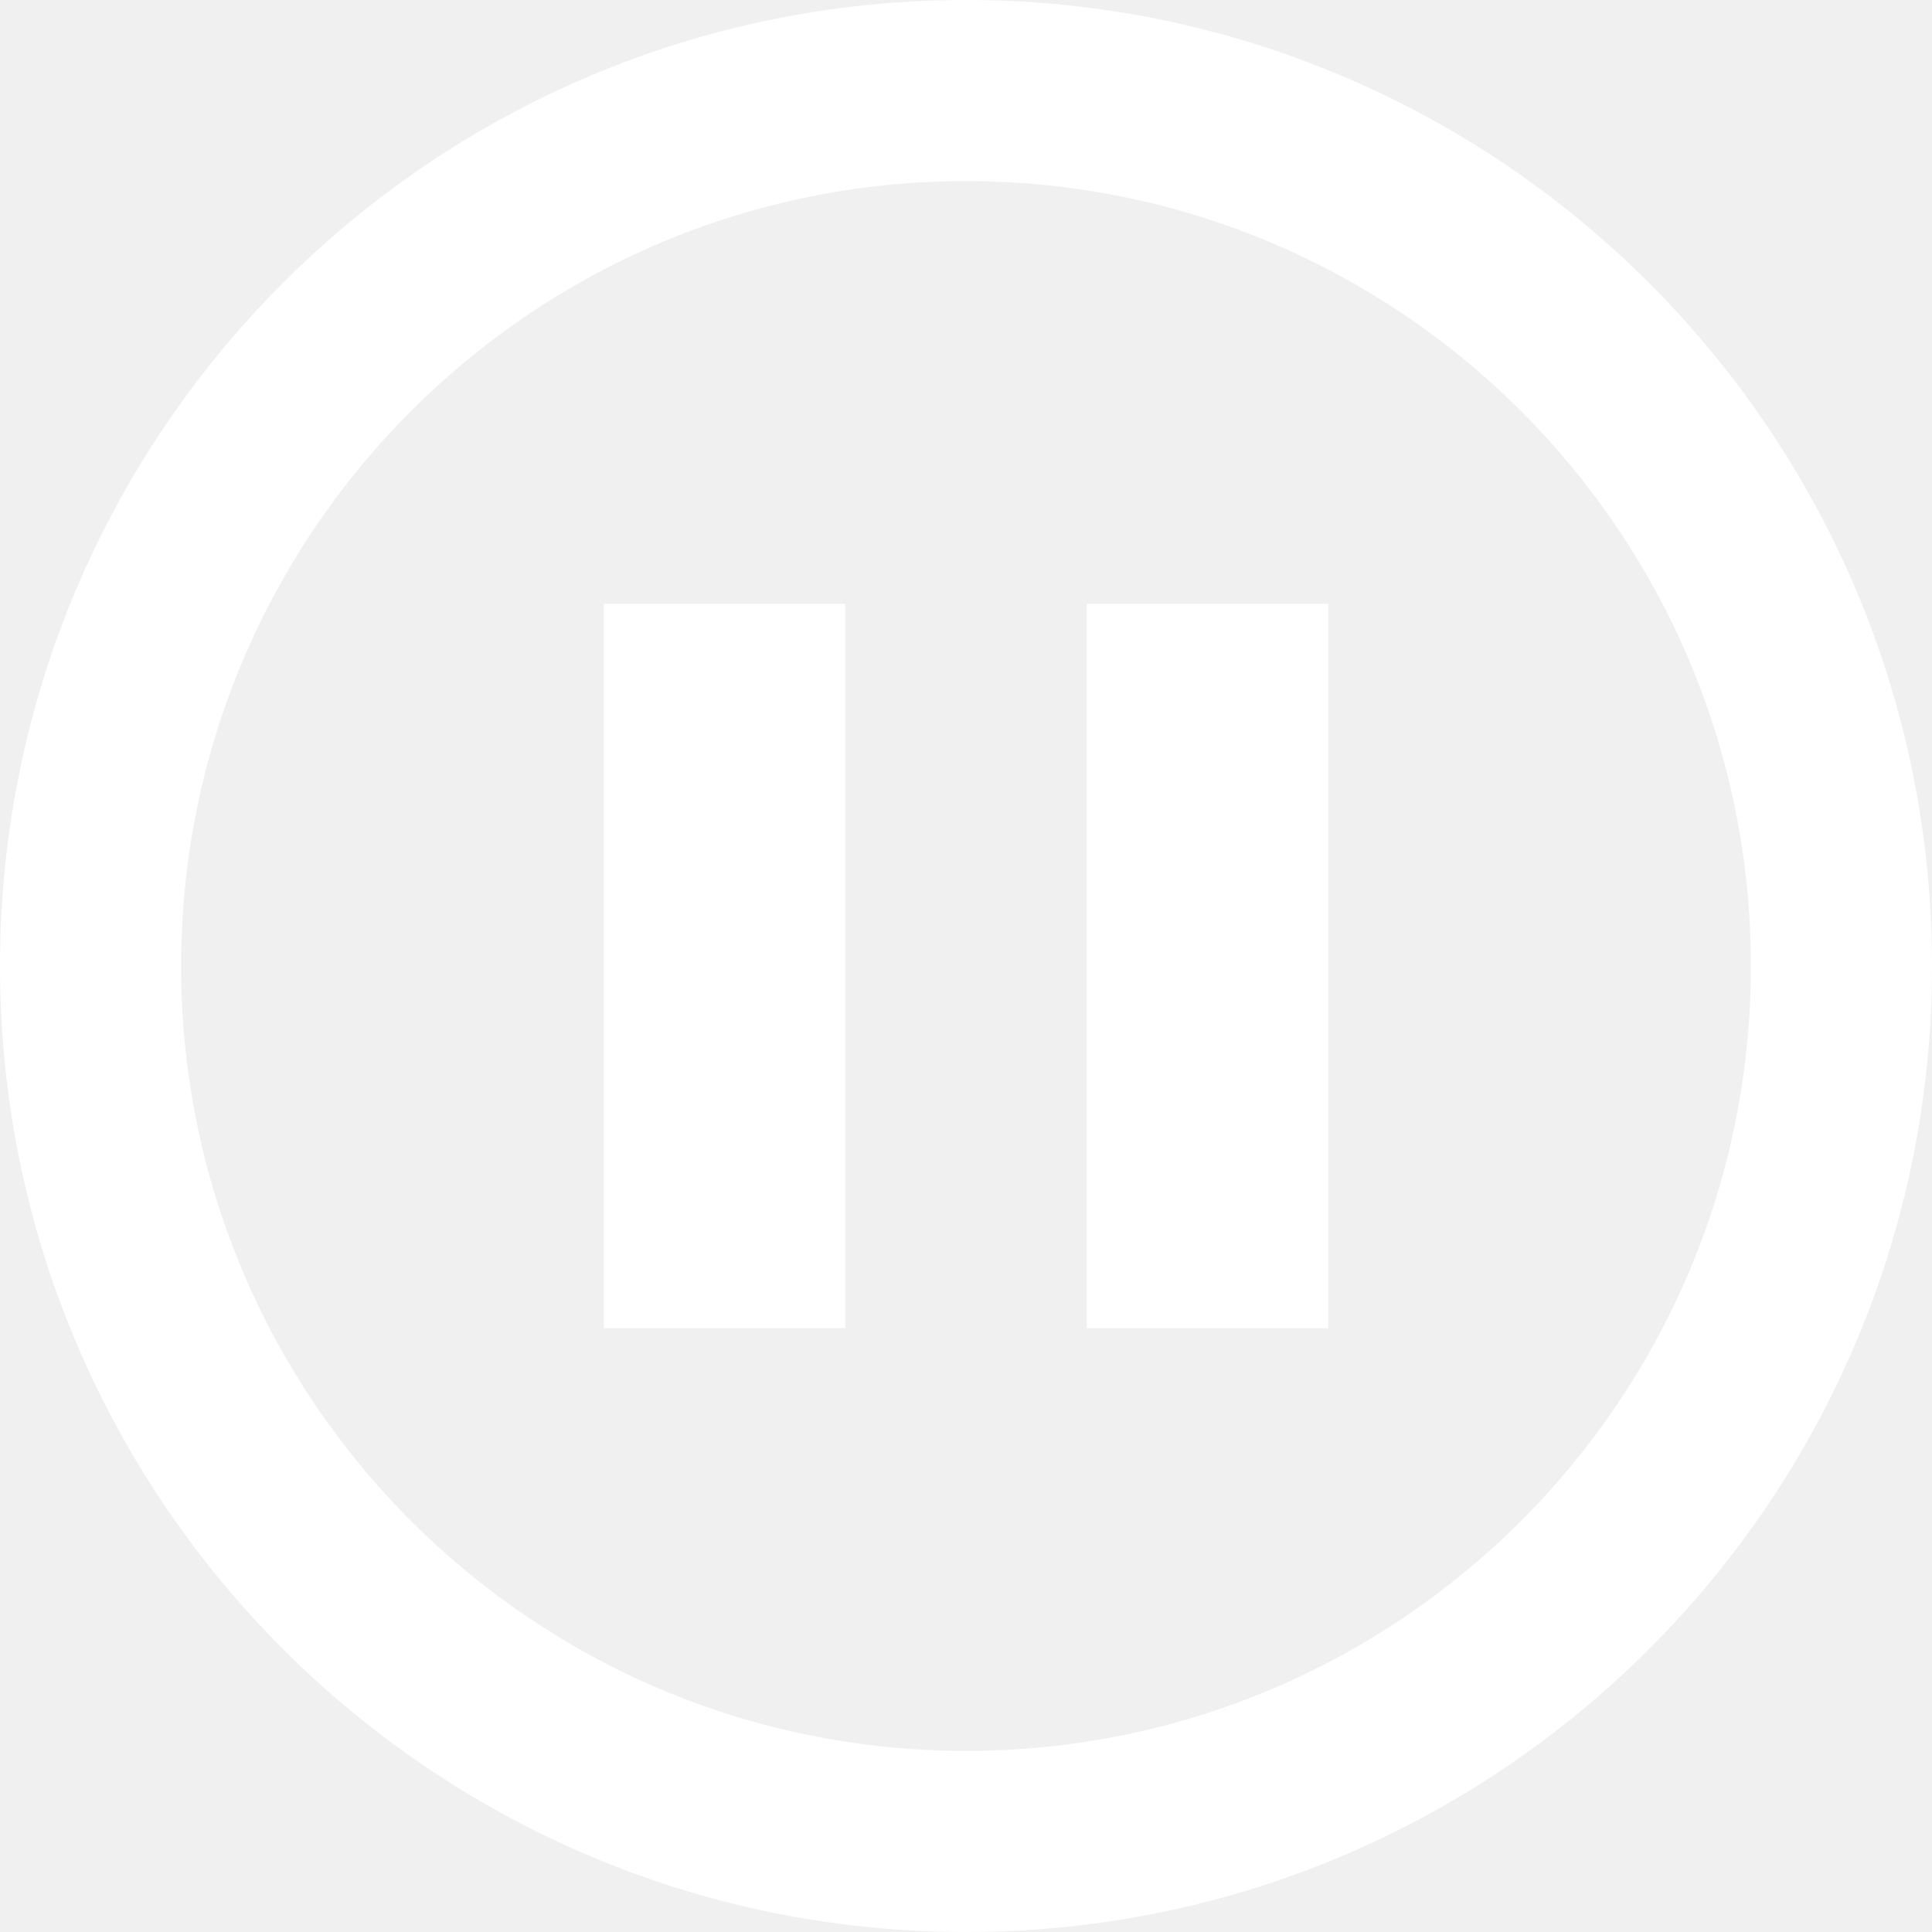
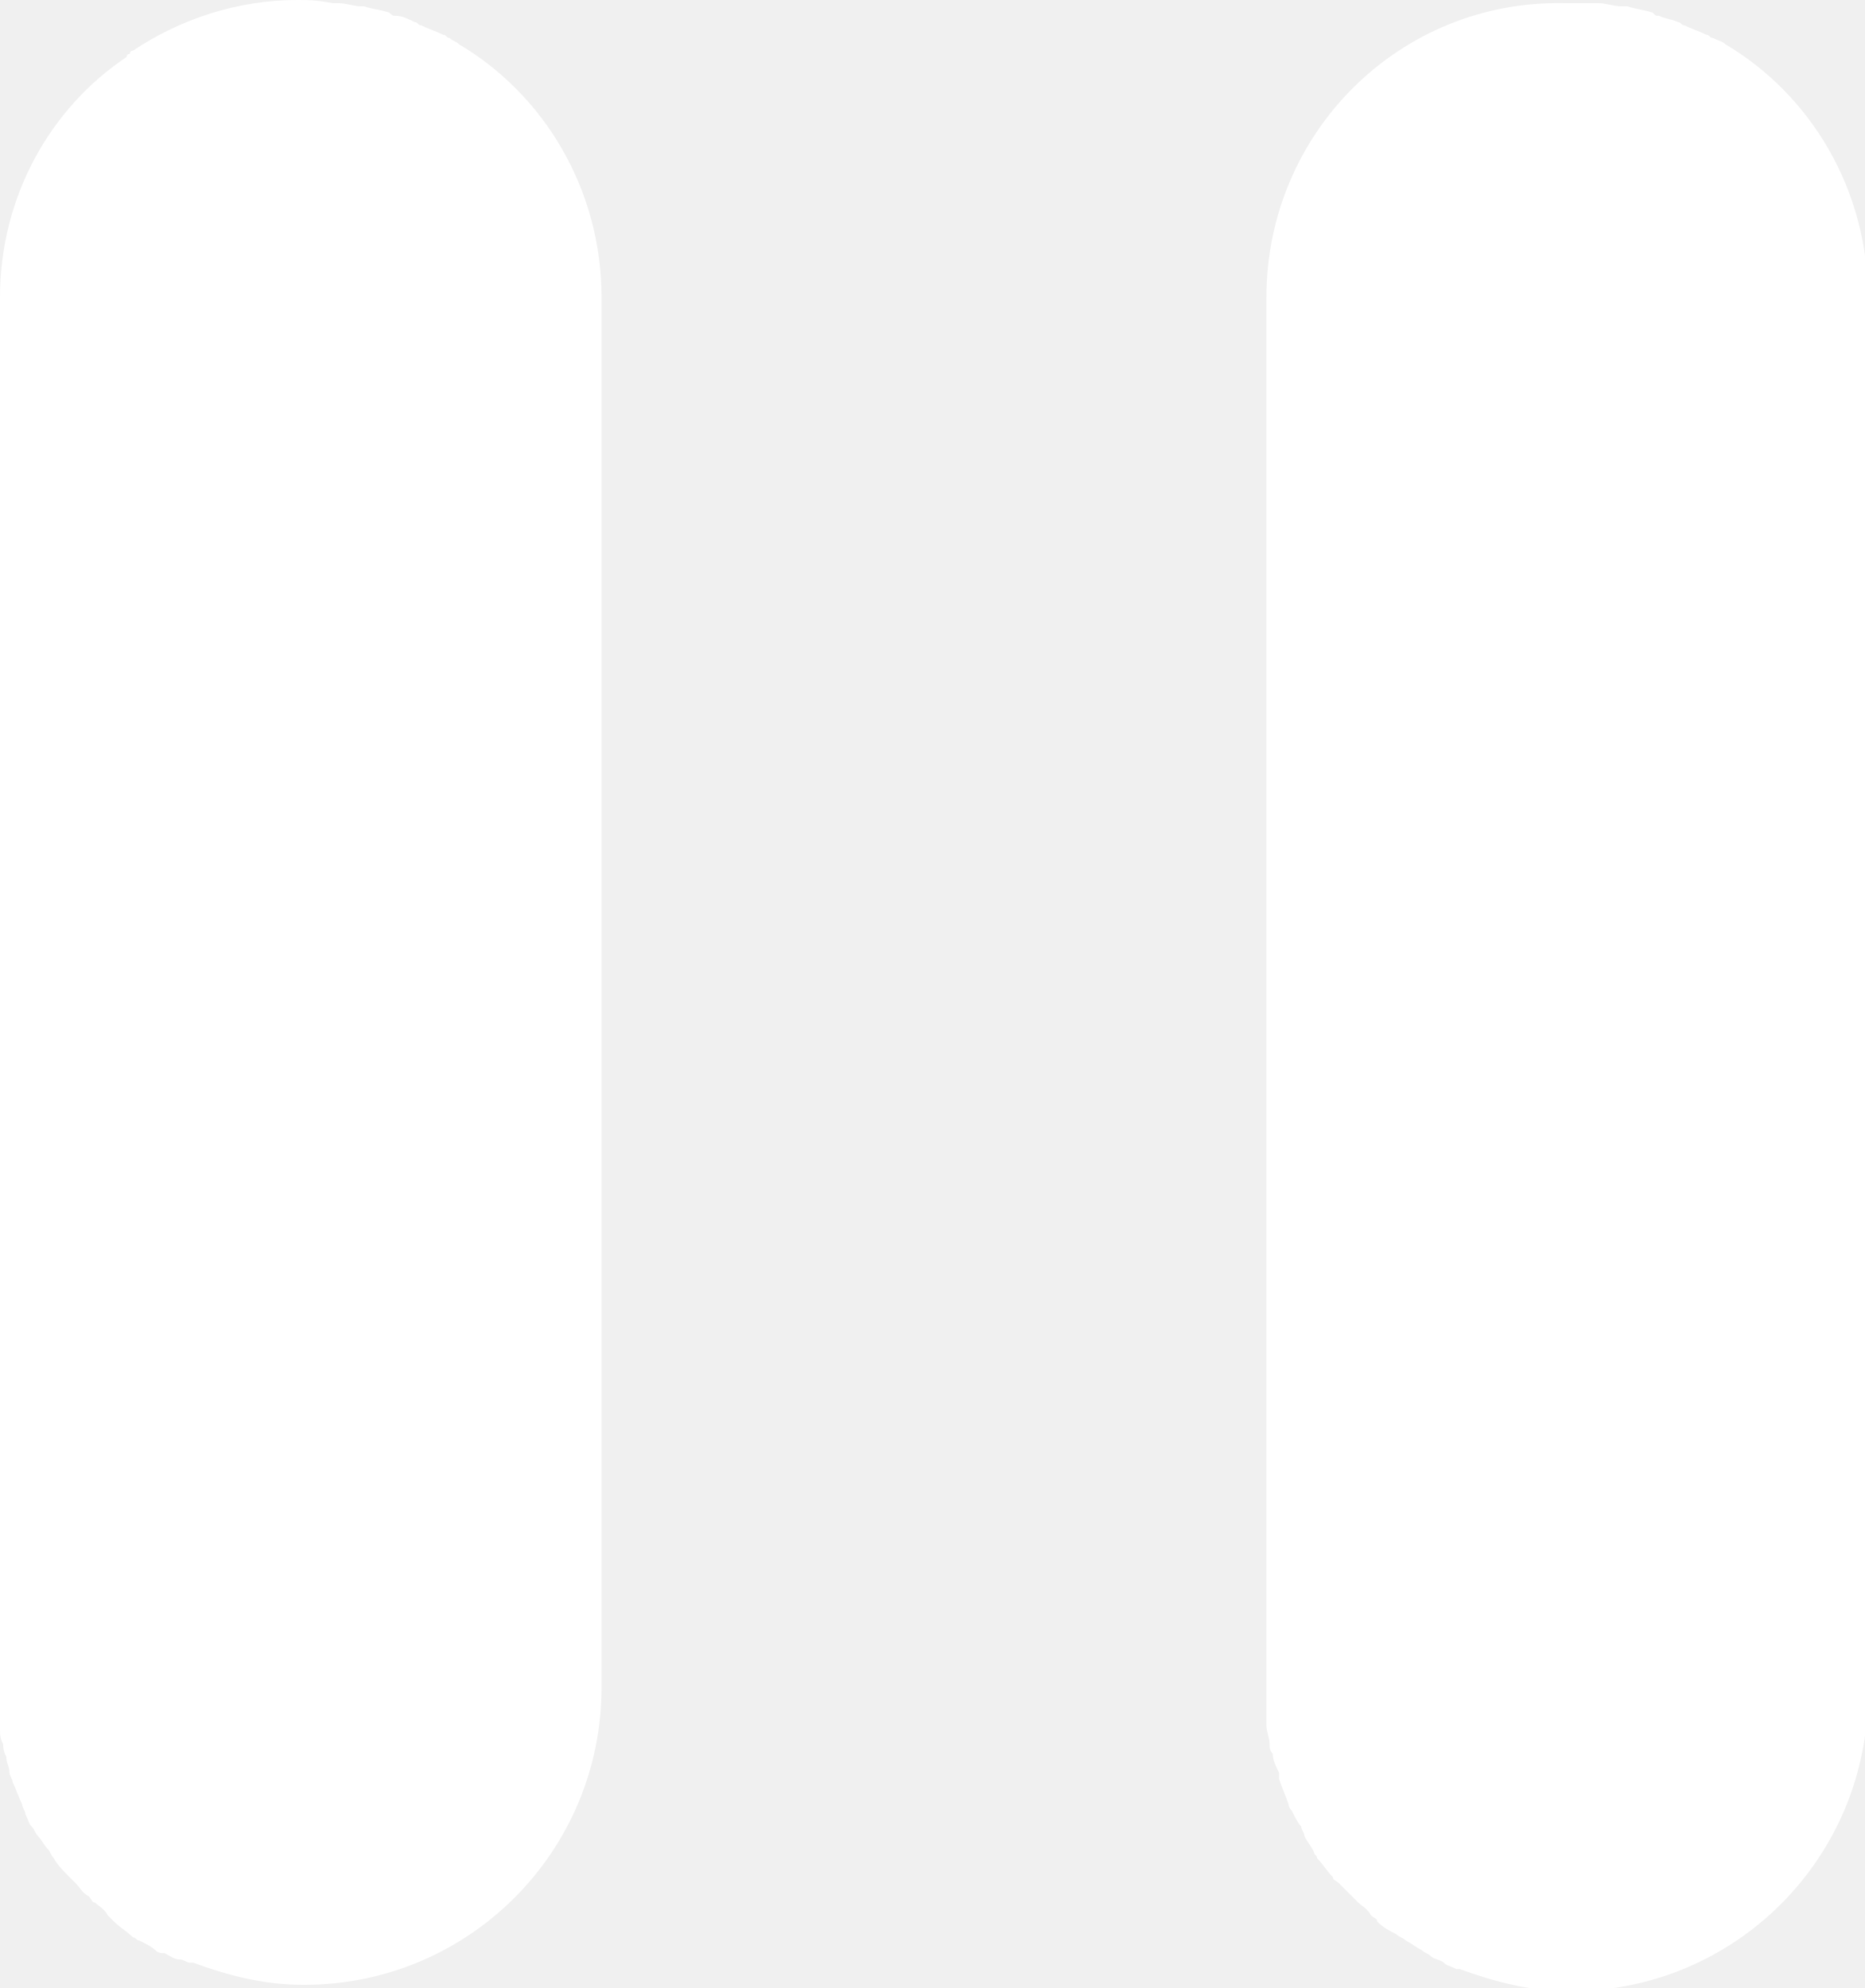
- <svg xmlns="http://www.w3.org/2000/svg" version="1.1" width="64" height="64" viewBox="0 0 64 64">
-   <path fill="#fff" d="M32 0c-17.673 0-32 14.327-32 32s14.327 32 32 32 32-14.327 32-32-14.327-32-32-32zM32 58c-14.359 0-26-11.641-26-26s11.641-26 26-26 26 11.641 26 26-11.641 26-26 26zM20 20h8v24h-8zM36 20h8v24h-8z" />
+ <svg xmlns="http://www.w3.org/2000/svg" version="1.1" id="Слой_1" x="0px" y="0px" viewBox="0 0 58.9 62.8" style="enable-background:new 0 0 58.9 62.8;" xml:space="preserve">
+   <style type="text/css">
+ 	.st0{fill:#FFFFFF;}
+ </style>
+   <g>
+     <path class="st0" d="M0,54.2c0,0.1,0,0.2,0,0.4c0,0.2,0,0.3,0.1,0.5c0,0.1,0,0.2,0.1,0.4c0,0.2,0.1,0.3,0.1,0.5   c0,0.1,0.1,0.2,0.1,0.3c0.1,0.2,0.2,0.5,0.3,0.7c0,0.1,0.1,0.2,0.1,0.3c0.1,0.2,0.1,0.3,0.2,0.4c0.1,0.1,0.1,0.2,0.2,0.3   c0.1,0.1,0.2,0.3,0.3,0.4c0.1,0.1,0.1,0.2,0.2,0.3c0.1,0.2,0.3,0.4,0.5,0.6c0.1,0.1,0.1,0.1,0.2,0.2c0.1,0.1,0.2,0.3,0.4,0.4   c0.1,0.1,0.1,0.2,0.2,0.2c0.1,0.1,0.3,0.2,0.4,0.4c0.1,0.1,0.1,0.1,0.2,0.2c0.2,0.2,0.4,0.3,0.6,0.5c0.1,0,0.1,0.1,0.2,0.1   c0.2,0.1,0.4,0.2,0.5,0.3c0.1,0.1,0.2,0.1,0.3,0.1c0.2,0.1,0.3,0.2,0.5,0.2c0.1,0,0.2,0.1,0.3,0.1c0,0,0.1,0,0.1,0c0,0,0,0,0,0   c1.1,0.4,2.2,0.7,3.5,0.7c5.2,0,9.4-4.2,9.4-9.4V9.4c0-3.4-1.8-6.4-4.5-8c0,0,0,0,0,0c-0.1-0.1-0.2-0.1-0.3-0.2   c-0.1,0-0.1-0.1-0.2-0.1c-0.2-0.1-0.5-0.2-0.7-0.3c-0.1,0-0.1-0.1-0.2-0.1c-0.2-0.1-0.4-0.2-0.6-0.2c-0.1,0-0.1,0-0.2-0.1   c-0.3-0.1-0.5-0.1-0.8-0.2c0,0-0.1,0-0.1,0c-0.2,0-0.5-0.1-0.7-0.1c-0.1,0-0.2,0-0.2,0C10,0,9.7,0,9.4,0c0,0,0,0,0,0c0,0,0,0,0,0   c0,0,0,0,0,0C7.5,0,5.7,0.6,4.2,1.6c0,0-0.1,0-0.1,0.1c0,0-0.1,0-0.1,0.1C1.6,3.4,0,6.2,0,9.4v43.9c0,0.1,0,0.1,0,0.2   C0,53.8,0,54,0,54.2z" />
+     <path class="st0" d="M40,54.2c0,0.1,0,0.2,0,0.3c0,0.2,0.1,0.4,0.1,0.6c0,0.1,0,0.2,0.1,0.3c0,0.2,0.1,0.4,0.2,0.6   c0,0.1,0,0.1,0,0.2c0.1,0.3,0.2,0.5,0.3,0.8c0,0.1,0.1,0.2,0.1,0.2c0.1,0.2,0.2,0.4,0.3,0.5c0,0.1,0.1,0.2,0.1,0.3   c0.1,0.2,0.2,0.3,0.3,0.5c0,0.1,0.1,0.1,0.1,0.2c0.2,0.2,0.3,0.4,0.5,0.6c0,0.1,0.1,0.1,0.2,0.2c0.1,0.1,0.3,0.3,0.4,0.4   c0.1,0.1,0.1,0.1,0.2,0.2c0.1,0.1,0.3,0.2,0.4,0.4c0.1,0.1,0.2,0.1,0.2,0.2c0.2,0.2,0.4,0.3,0.6,0.4c0.1,0.1,0.2,0.1,0.3,0.2   c0.2,0.1,0.3,0.2,0.5,0.3c0.1,0.1,0.2,0.1,0.3,0.2c0.1,0.1,0.3,0.1,0.4,0.2c0.1,0.1,0.2,0.1,0.4,0.2c0,0,0.1,0,0.1,0c0,0,0,0,0,0   c1.1,0.4,2.2,0.7,3.5,0.7l0,0c5.2,0,9.4-4.2,9.4-9.4V9.4c0-3.4-1.8-6.4-4.5-8c0,0,0,0,0,0c-0.1-0.1-0.2-0.1-0.4-0.2   c-0.1,0-0.1-0.1-0.2-0.1c-0.2-0.1-0.5-0.2-0.7-0.3c-0.1,0-0.1-0.1-0.2-0.1c-0.2-0.1-0.4-0.1-0.6-0.2c-0.1,0-0.1,0-0.2-0.1   c-0.3-0.1-0.5-0.1-0.8-0.2c-0.1,0-0.1,0-0.2,0c-0.2,0-0.5-0.1-0.7-0.1c-0.1,0-0.2,0-0.2,0c-0.3,0-0.6,0-0.9,0c0,0,0,0,0,0   c0,0,0,0,0,0l0,0C44.2,0,40,4.2,40,9.4v43.9c0,0,0,0,0,0C40,53.7,40,53.9,40,54.2z" />
+   </g>
</svg>
